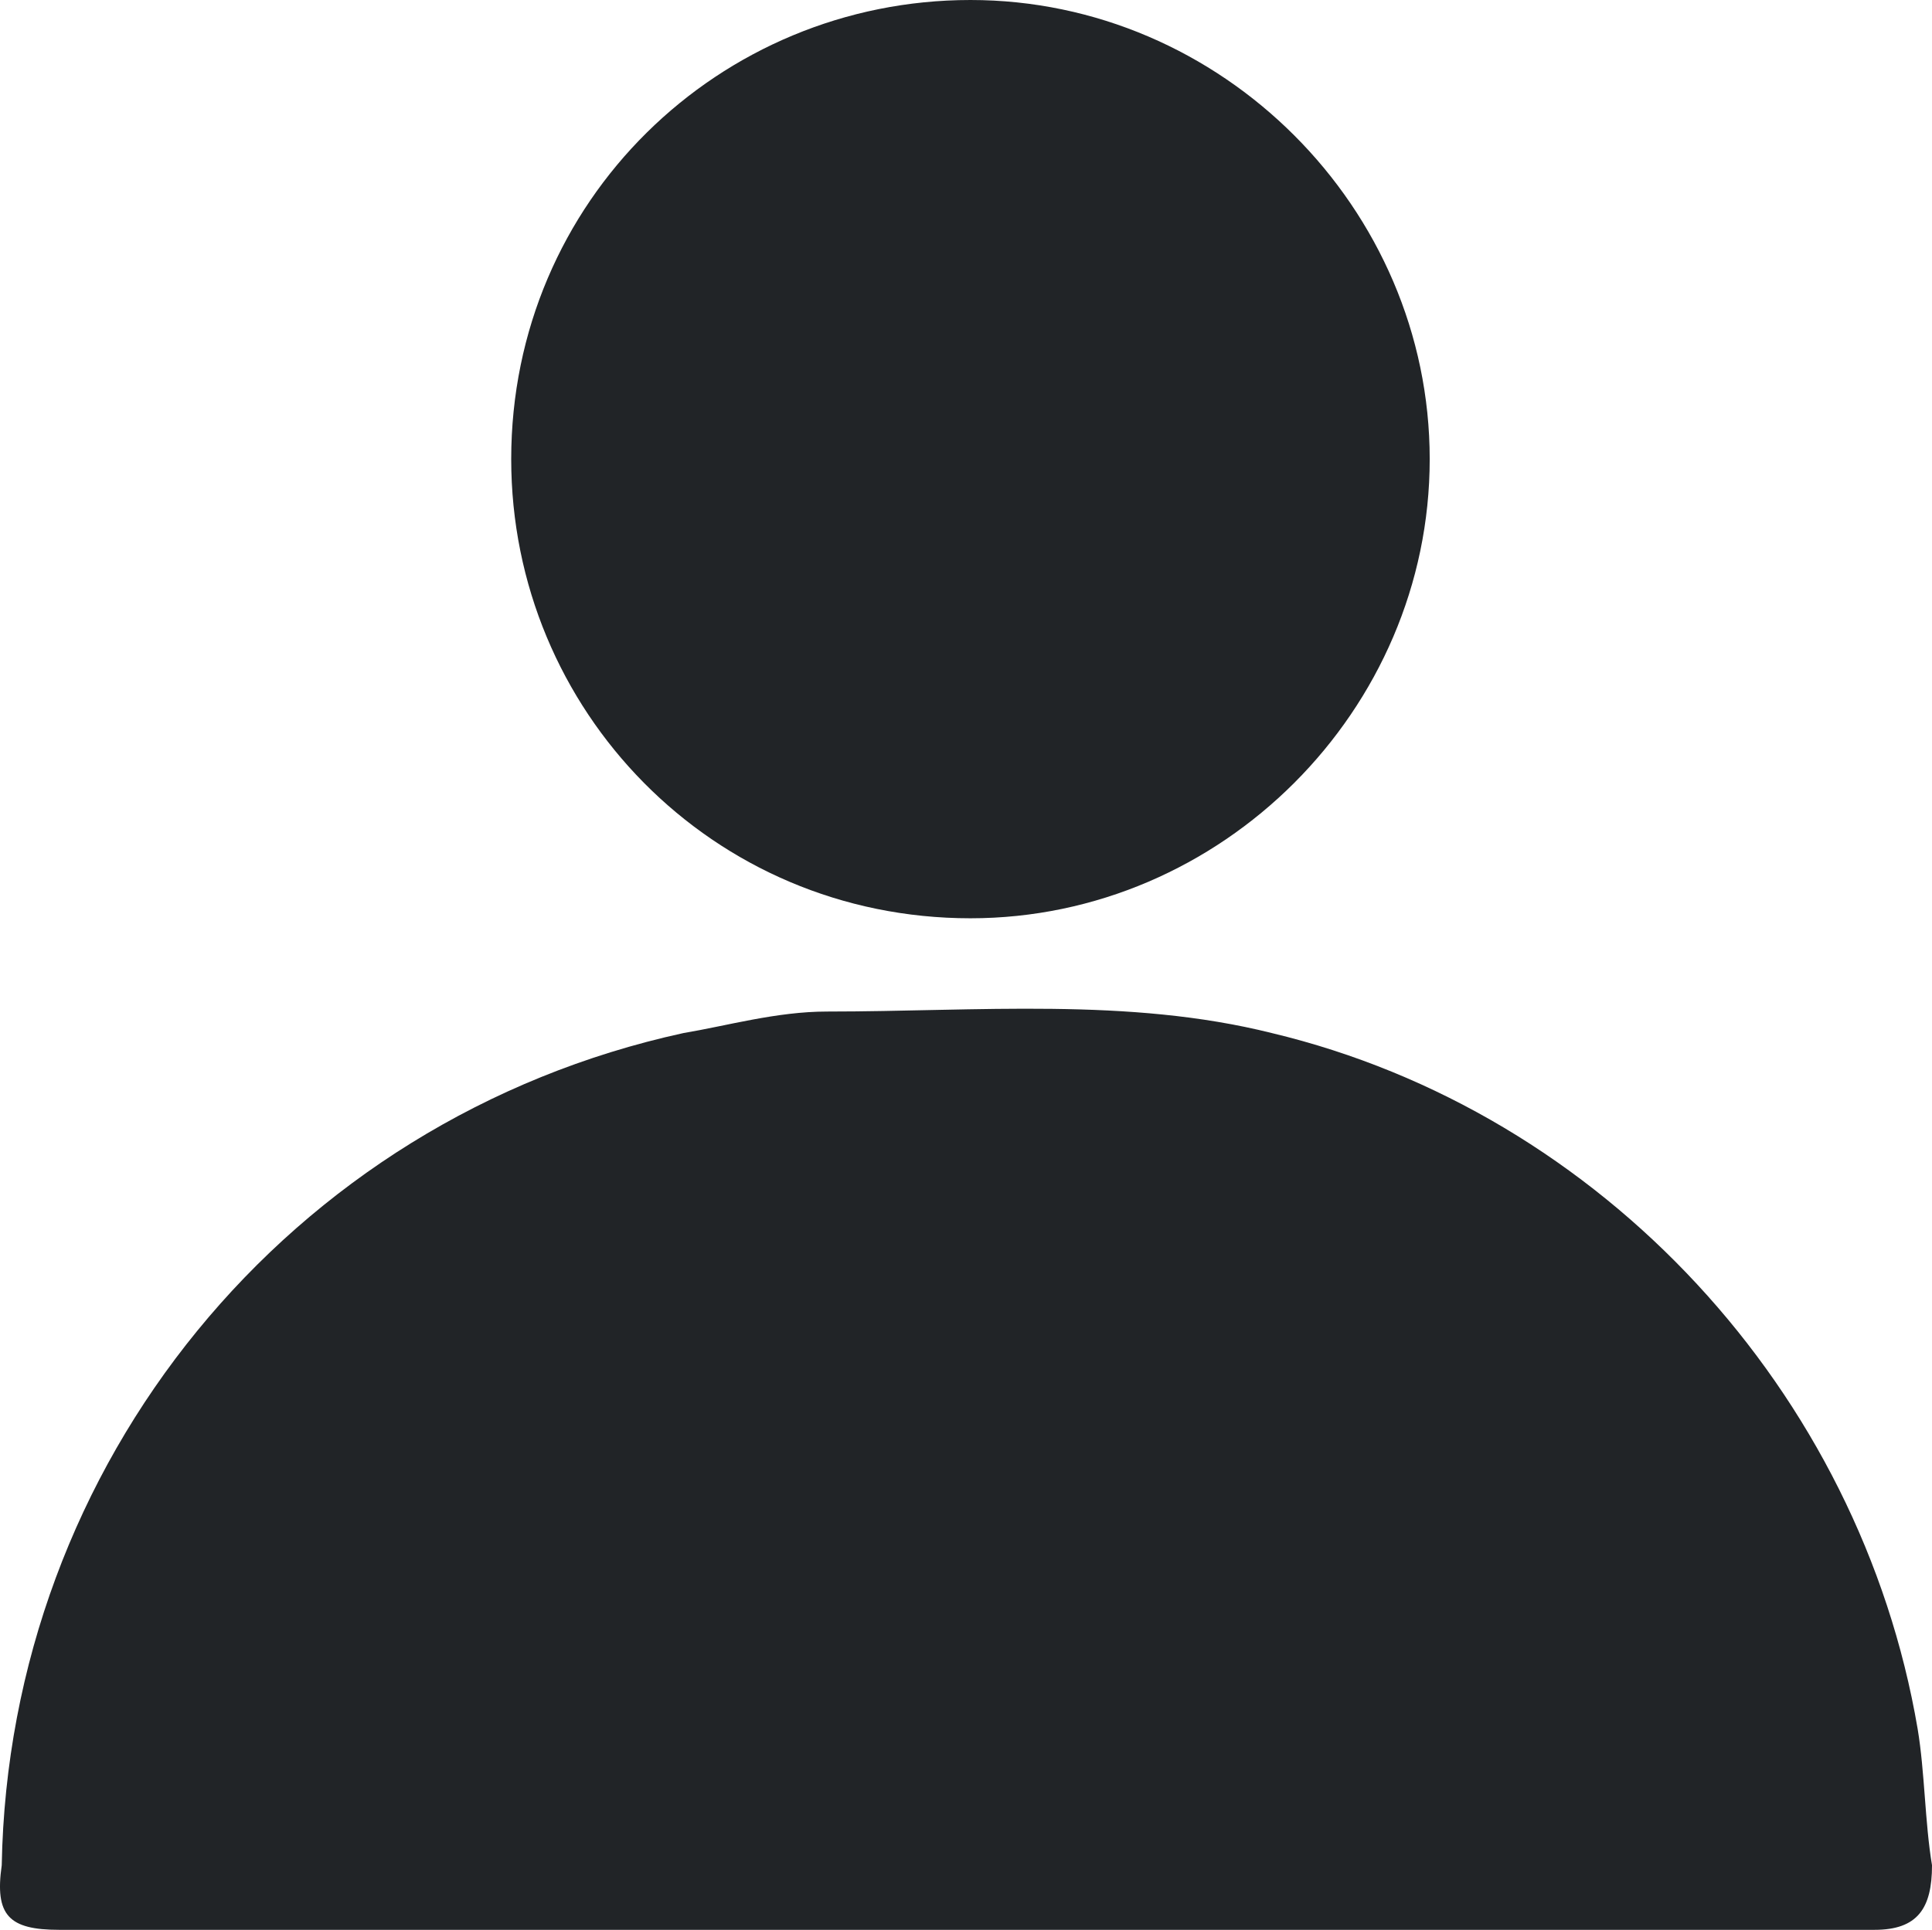
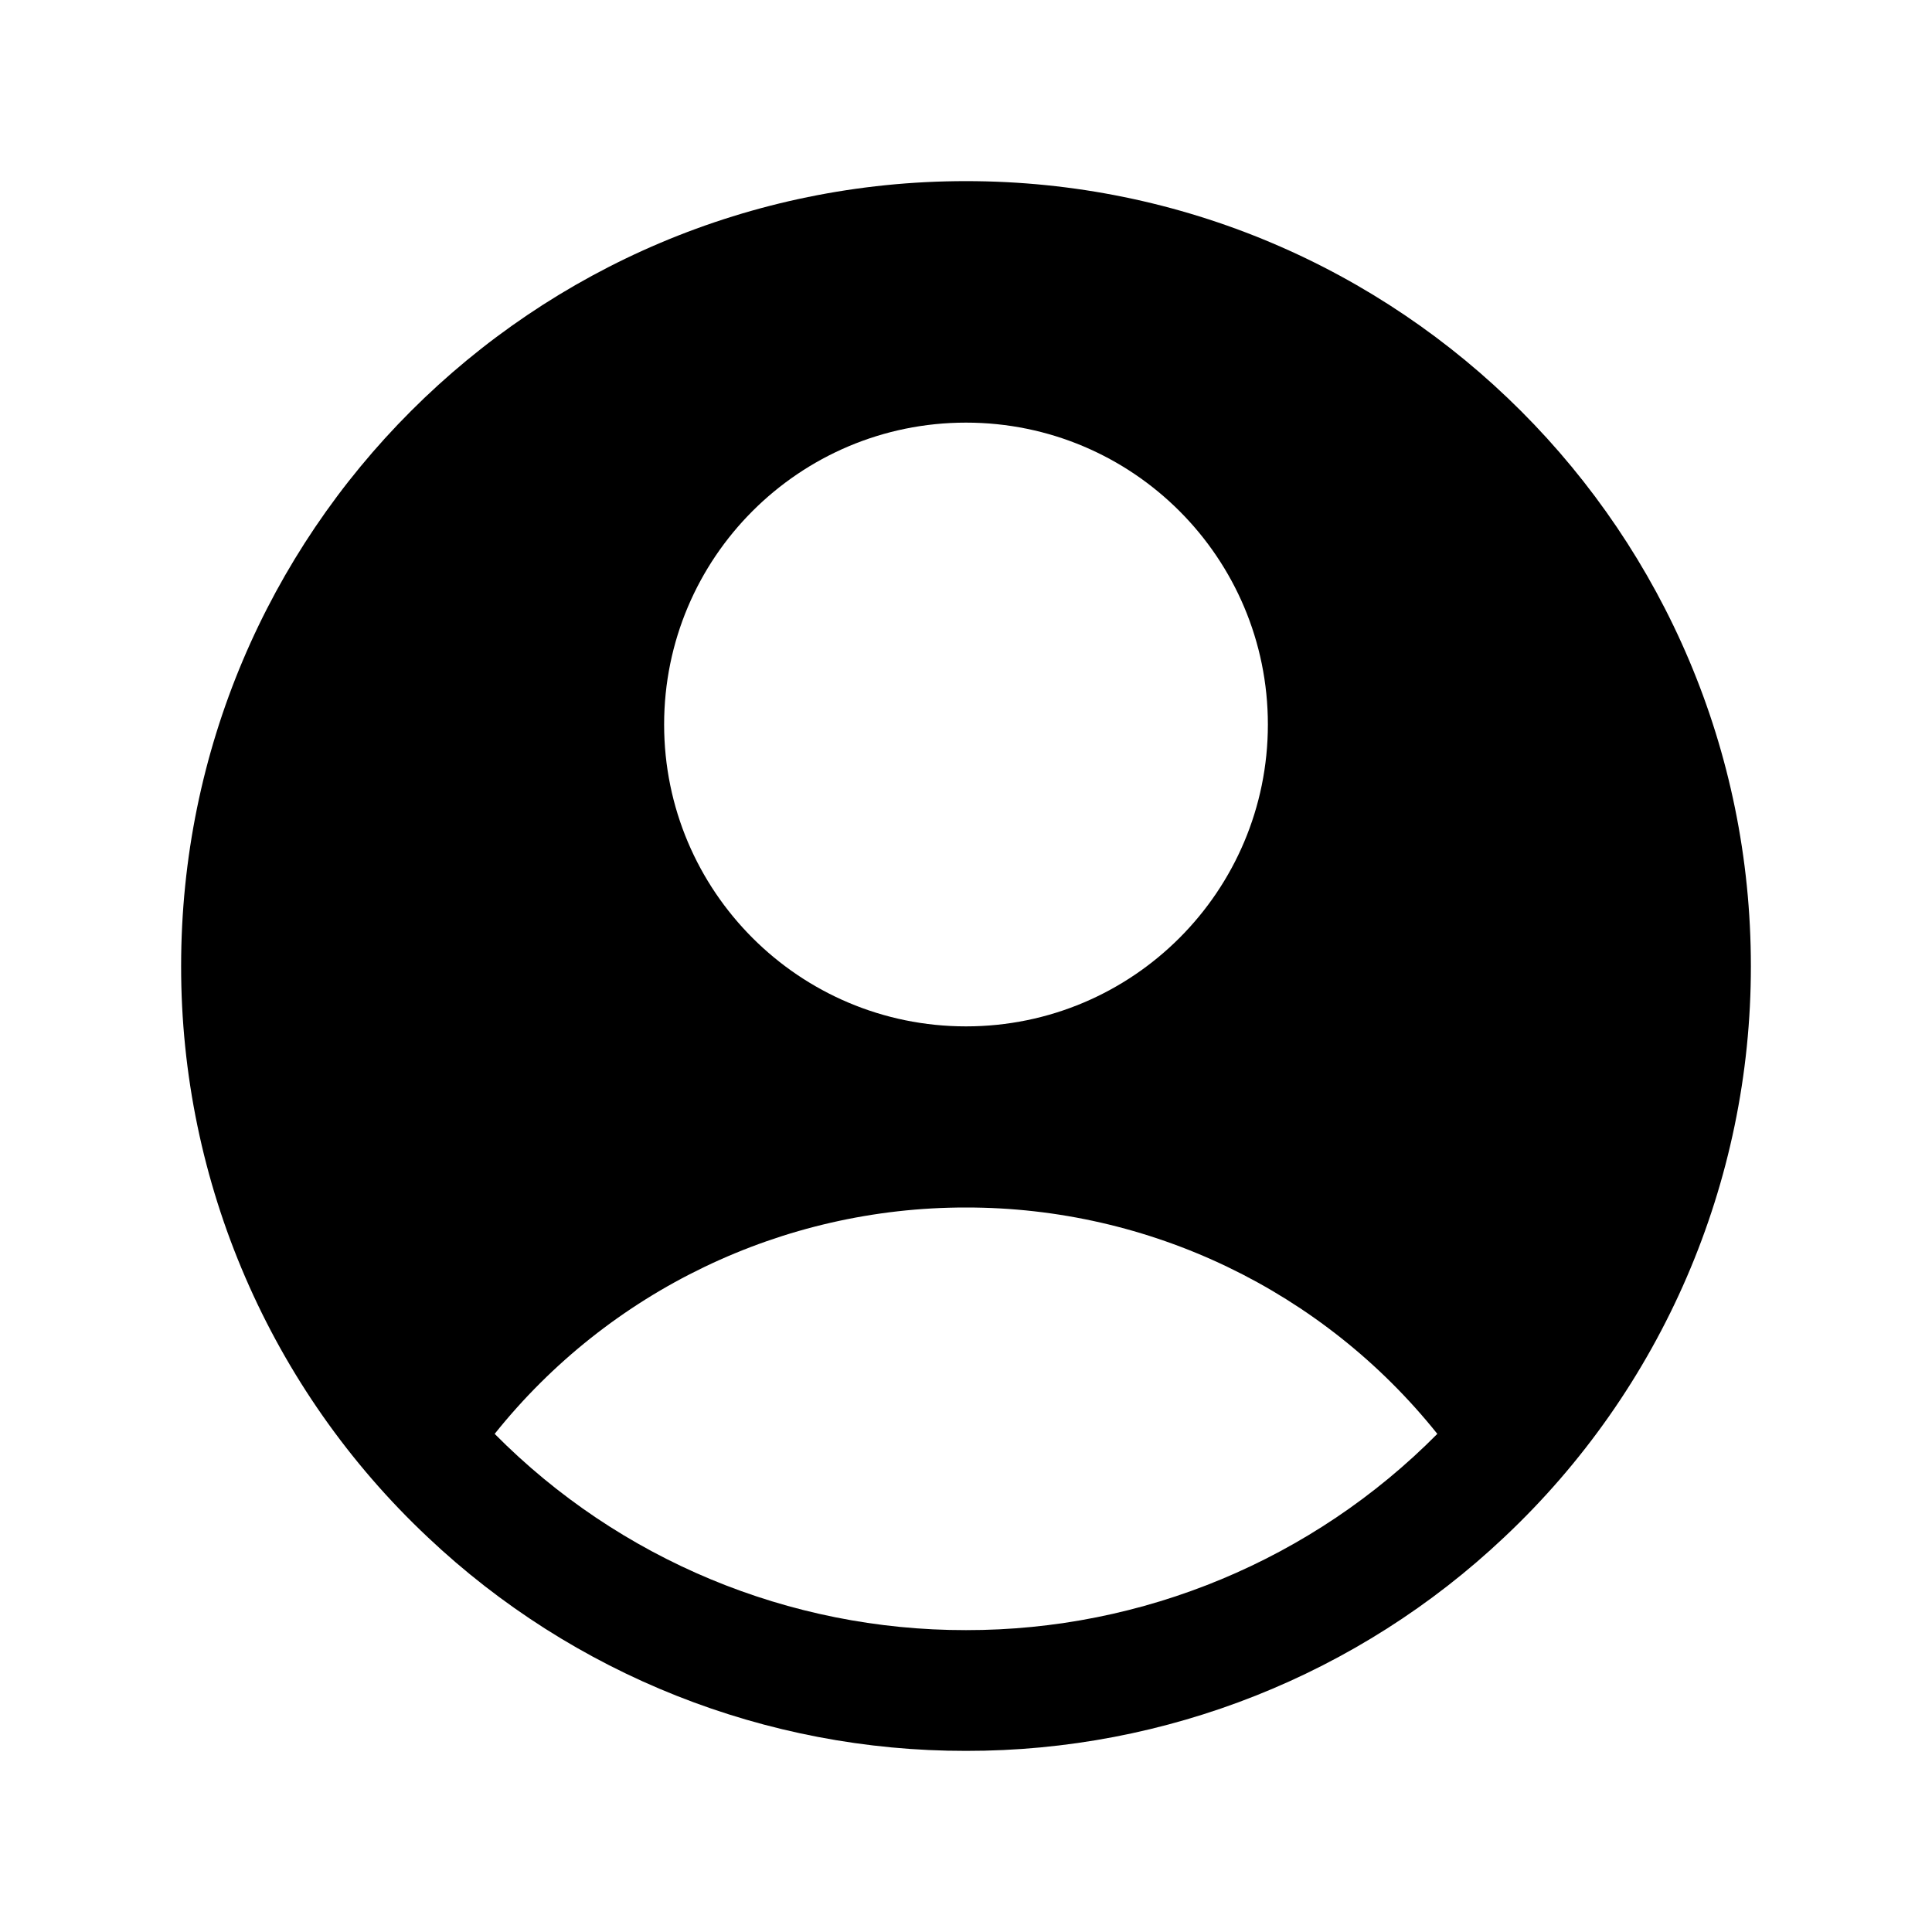
- <svg xmlns="http://www.w3.org/2000/svg" version="1.1" id="Laag_1" x="0px" y="0px" viewBox="0 0 26.924 26.9" xml:space="preserve" width="26.924" height="26.9">
-   <defs id="defs13" />
-   <style type="text/css" id="style2">
- 	.st0{fill:#212427;}
- </style>
-   <g id="g8" transform="translate(-2.575856,-2.6)">
-     <path class="st0" d="m 16,29.5 c -4.2,0 -8.4,0 -12.6,0 -0.7,0 -0.9,-0.2 -0.8,-0.9 0.1,-5.6 4,-10.4 9.5,-11.6 0.6,-0.1 1.3,-0.3 2,-0.3 2.1,0 4.2,-0.2 6.2,0.3 4.6,1.1 8.2,5 9,9.7 0.1,0.6 0.1,1.3 0.2,1.9 0,0.6 -0.2,0.9 -0.8,0.9 -4.3,0 -8.5,0 -12.7,0 z" id="path4" />
-     <path class="st0" d="m 9.7,9 c 0,-3.6 2.9,-6.4 6.4,-6.4 3.5,0 6.4,2.9 6.4,6.4 0,3.5 -2.9,6.4 -6.4,6.4 -3.6,0 -6.4,-2.9 -6.4,-6.4 z" id="path6" />
-   </g>
+ <svg xmlns="http://www.w3.org/2000/svg" viewBox="0 0 24 24" fill="currentColor" class="w-6 h-6">
+   <path fill-rule="evenodd" d="M18.685 19.097A9.723 9.723 0 0021.75 12c0-5.385-4.365-9.75-9.75-9.75S2.25 6.615 2.25 12a9.723 9.723 0 003.065 7.097A9.716 9.716 0 0012 21.75a9.716 9.716 0 006.685-2.653zm-12.54-1.285A7.486 7.486 0 0112 15a7.486 7.486 0 015.855 2.812A8.224 8.224 0 0112 20.25a8.224 8.224 0 01-5.855-2.438zM15.75 9a3.75 3.75 0 11-7.5 0 3.75 3.75 0 017.5 0z" clip-rule="evenodd" />
</svg>
